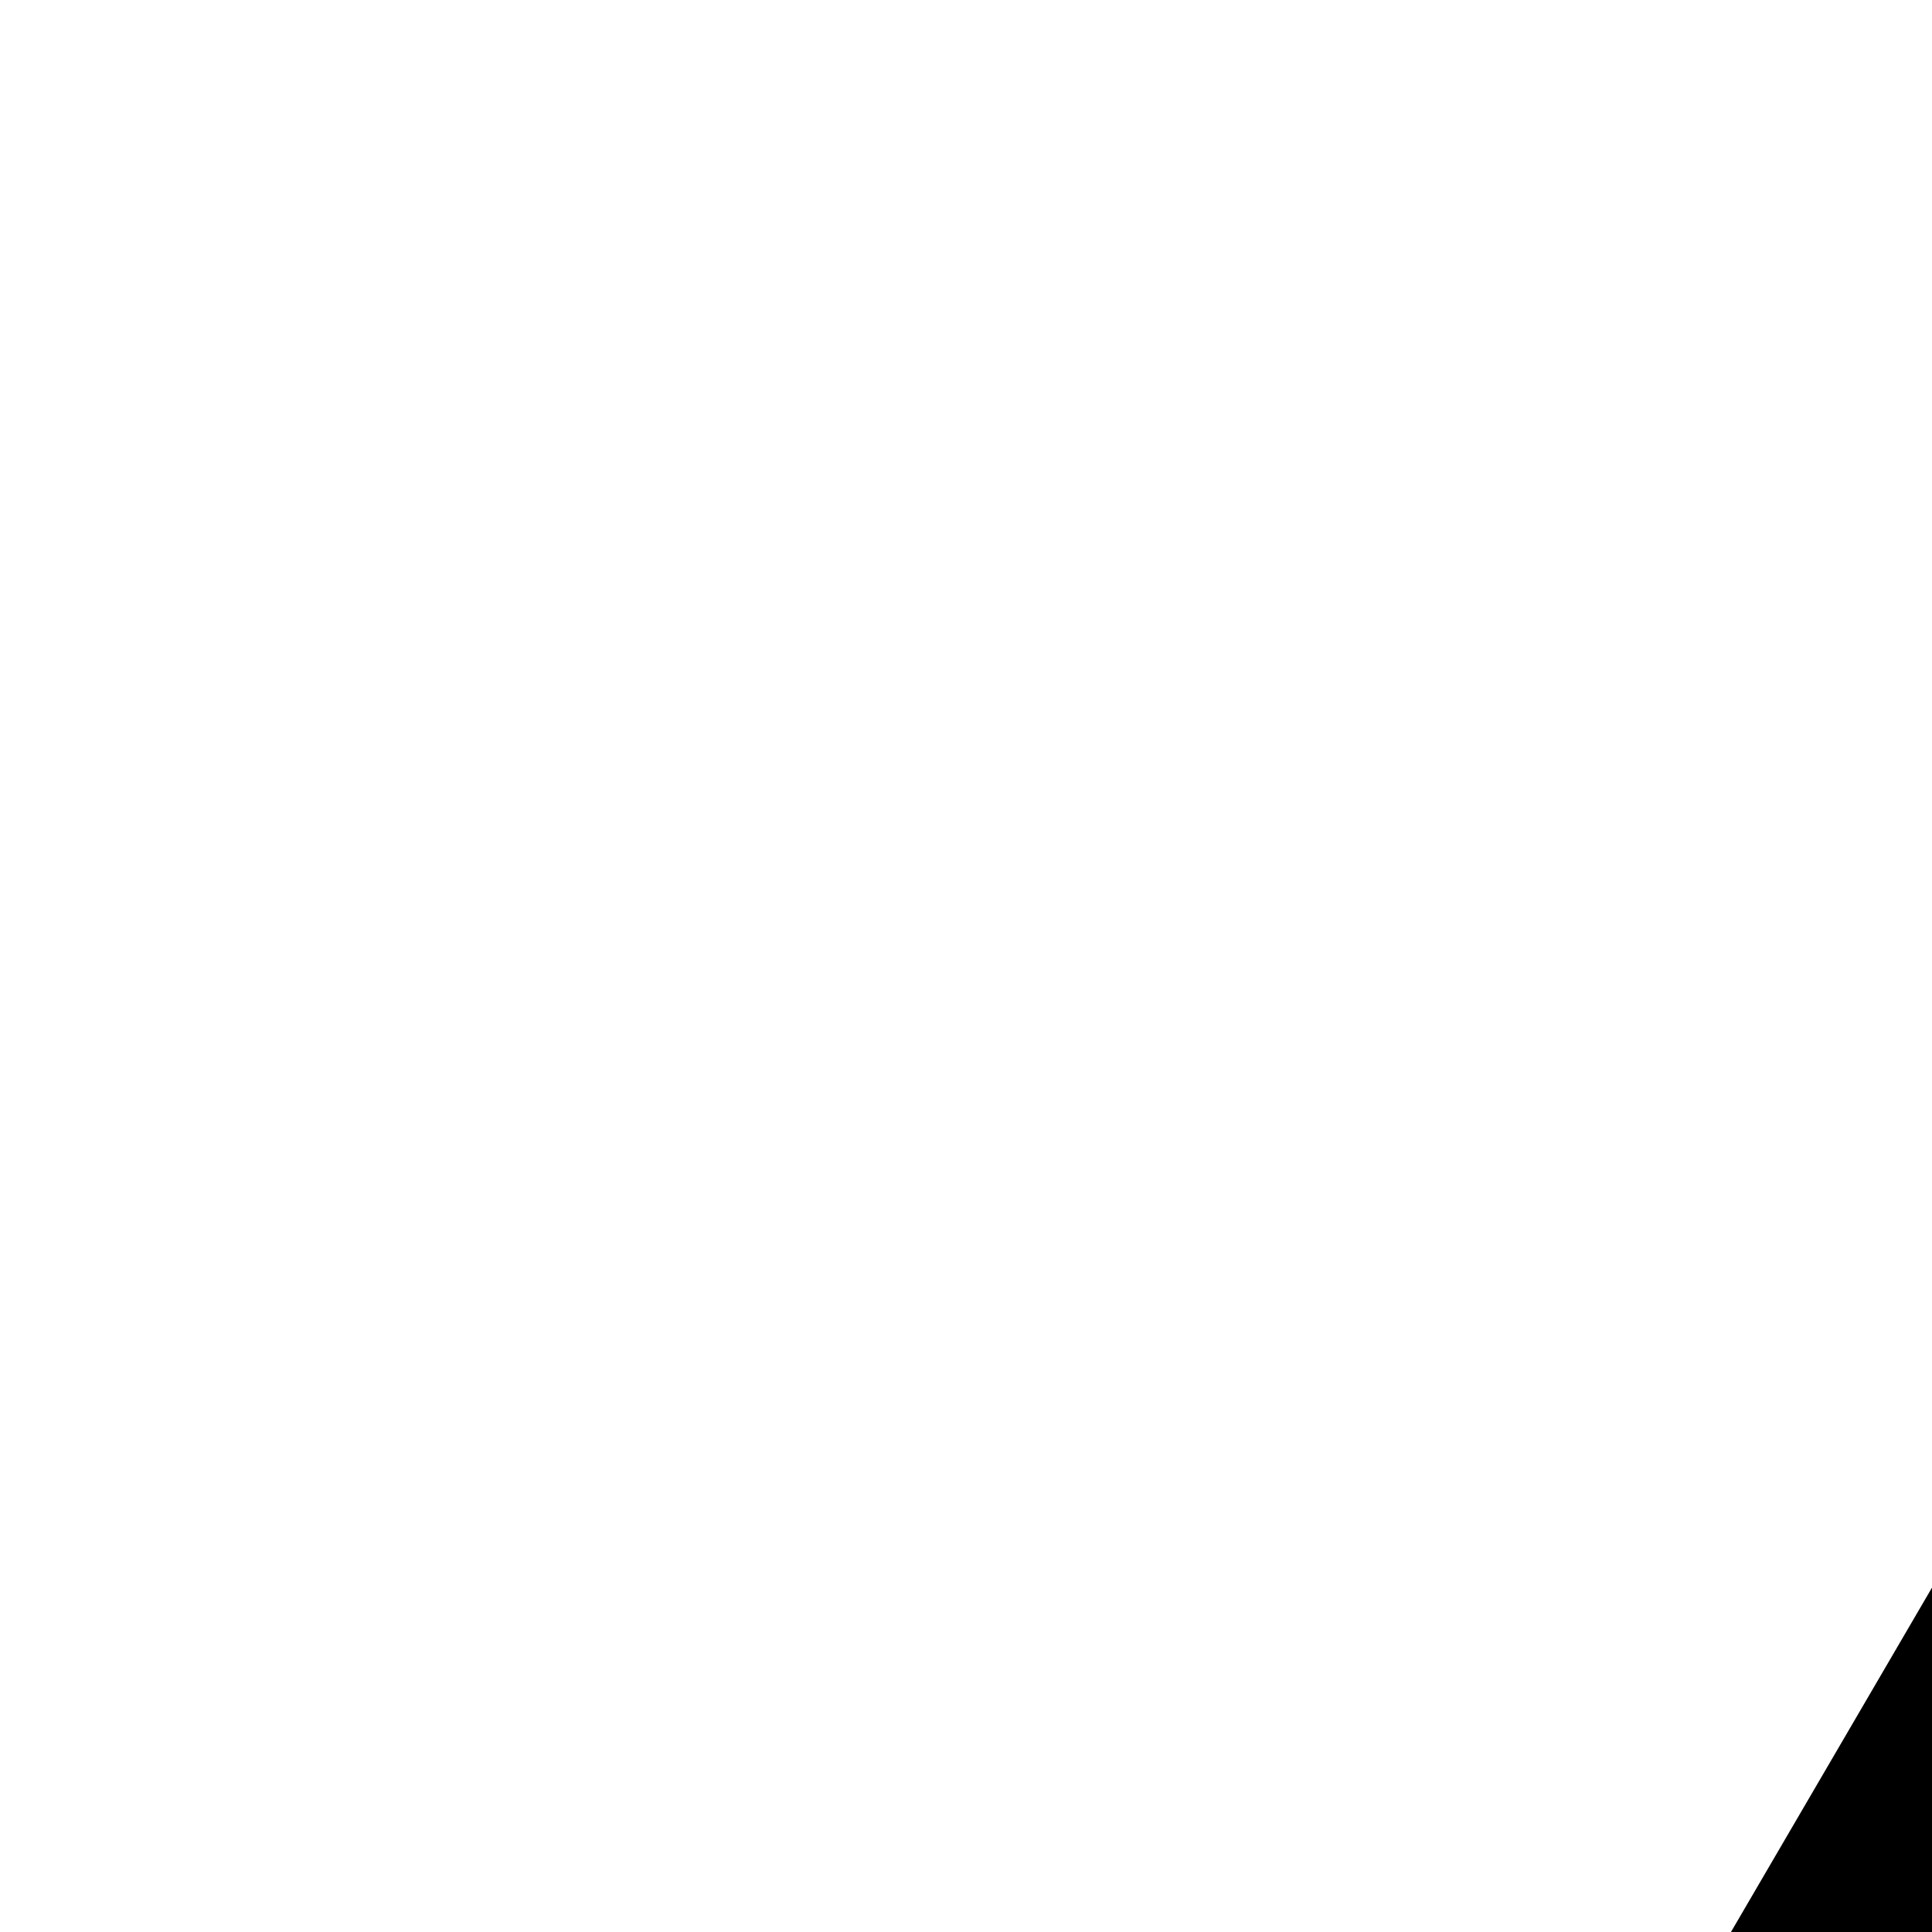
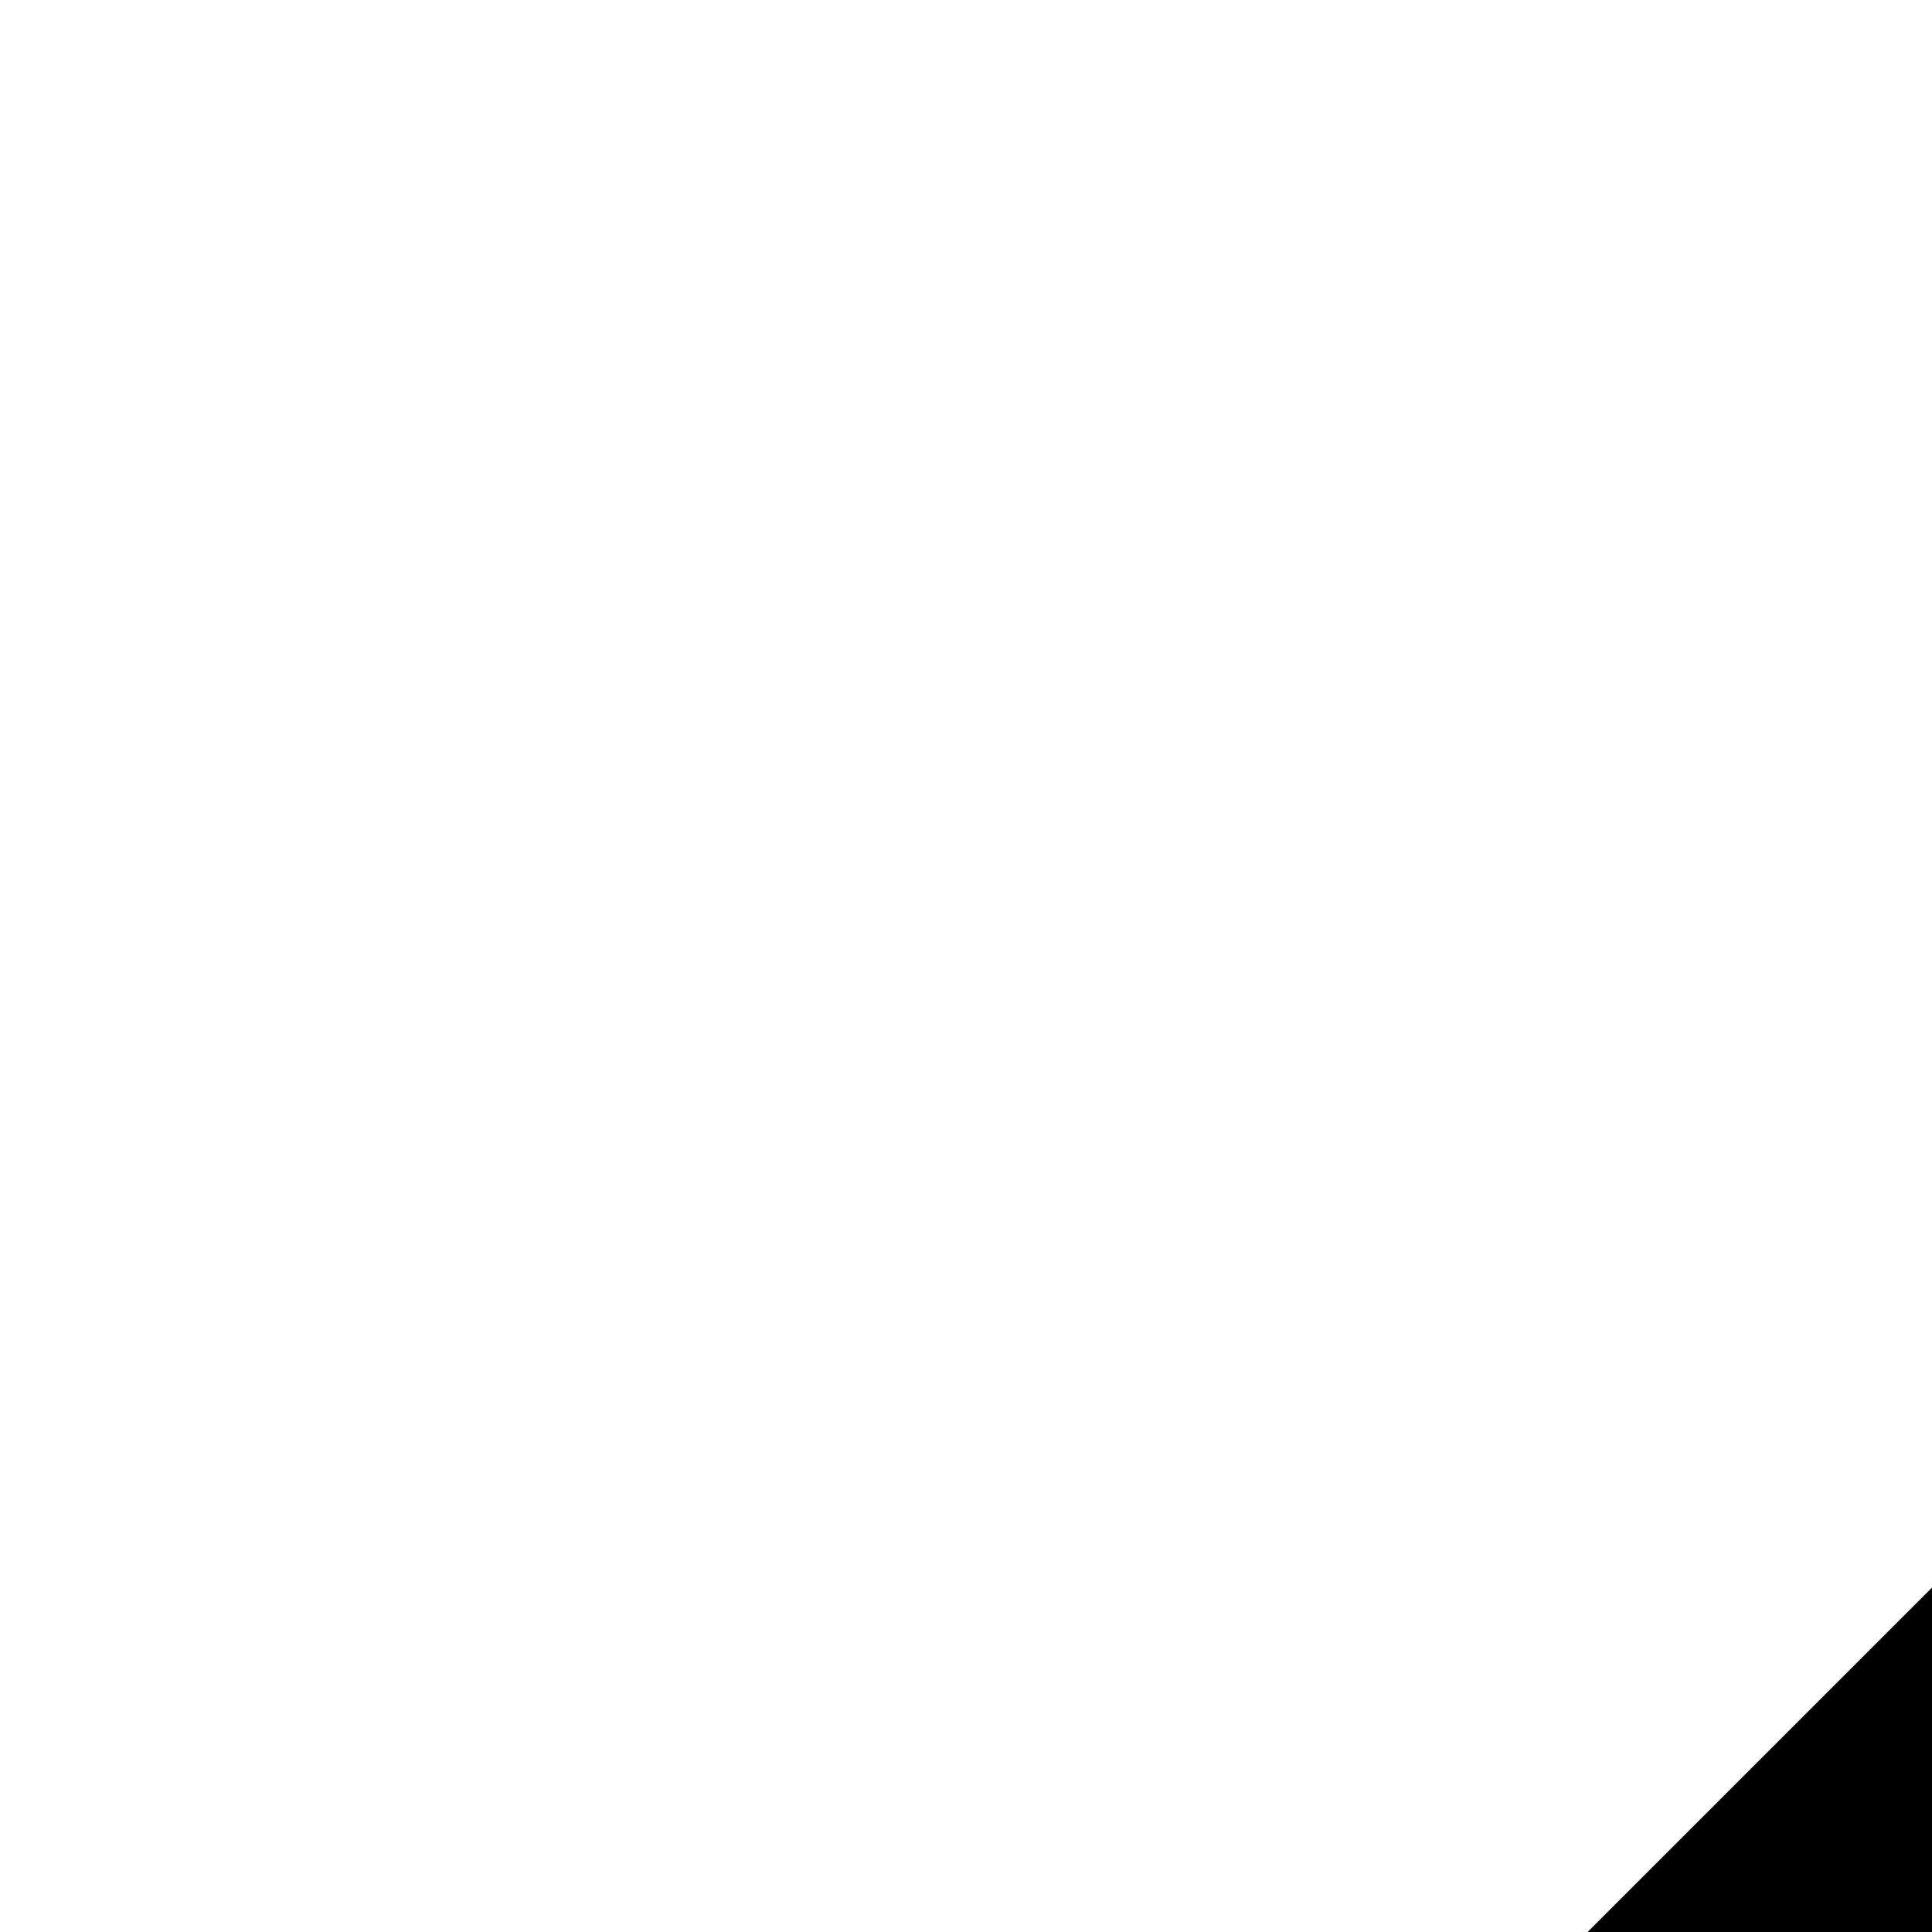
<svg xmlns="http://www.w3.org/2000/svg" viewbox="0 0 88 88">
-   <path fill-rule="evenodd" d="  M4 3.287  L4 3.287  L5 3  L6 3.287  L6.713 4  L7 5  L6.713 6  L6 6.713  L5 7  L4 6.713  L3.287 6  L3 5  Z  " style="fill:black; stroke:none; stroke-width:0" />
+   <path fill-rule="evenodd" d="  M7 5  L7 5  L6.713 6  L6 6.713  L5 7  L4 6.713  L3.287 6  L3 5  L3.287 4  L4 3.287  L5 3  L6 3.287  Z  " style="fill:black; stroke:none; stroke-width:0" />
</svg>
